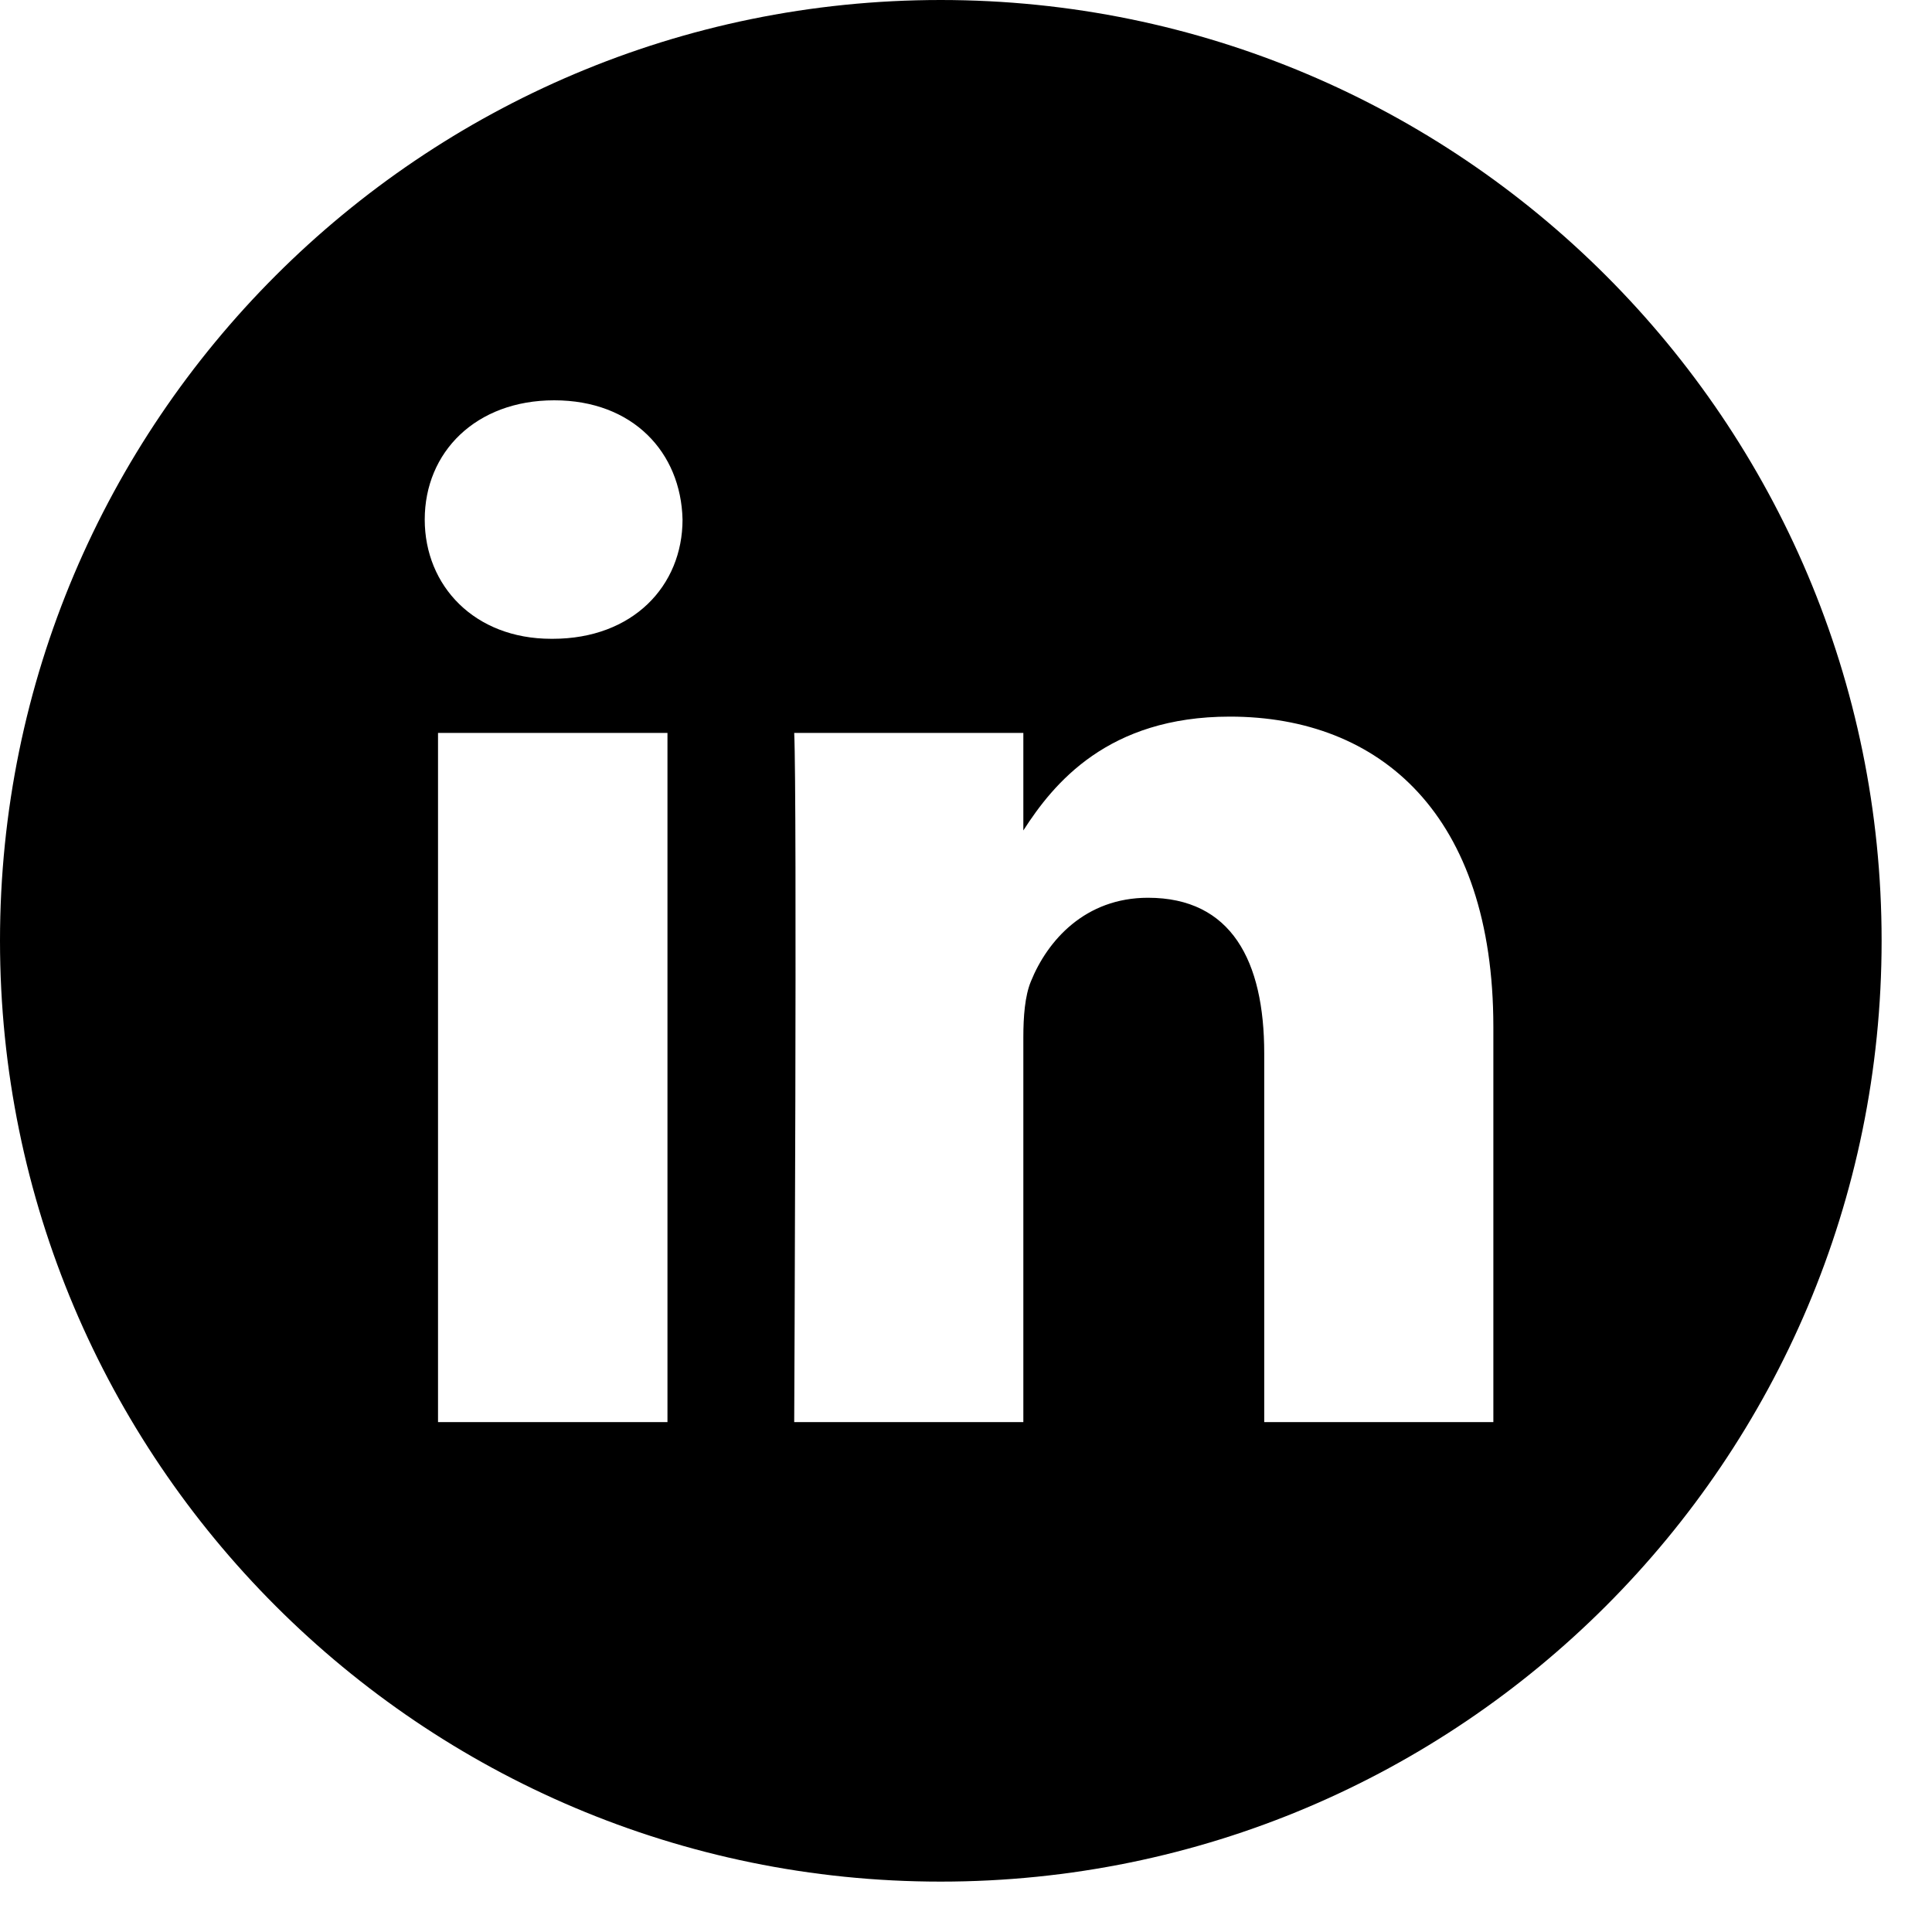
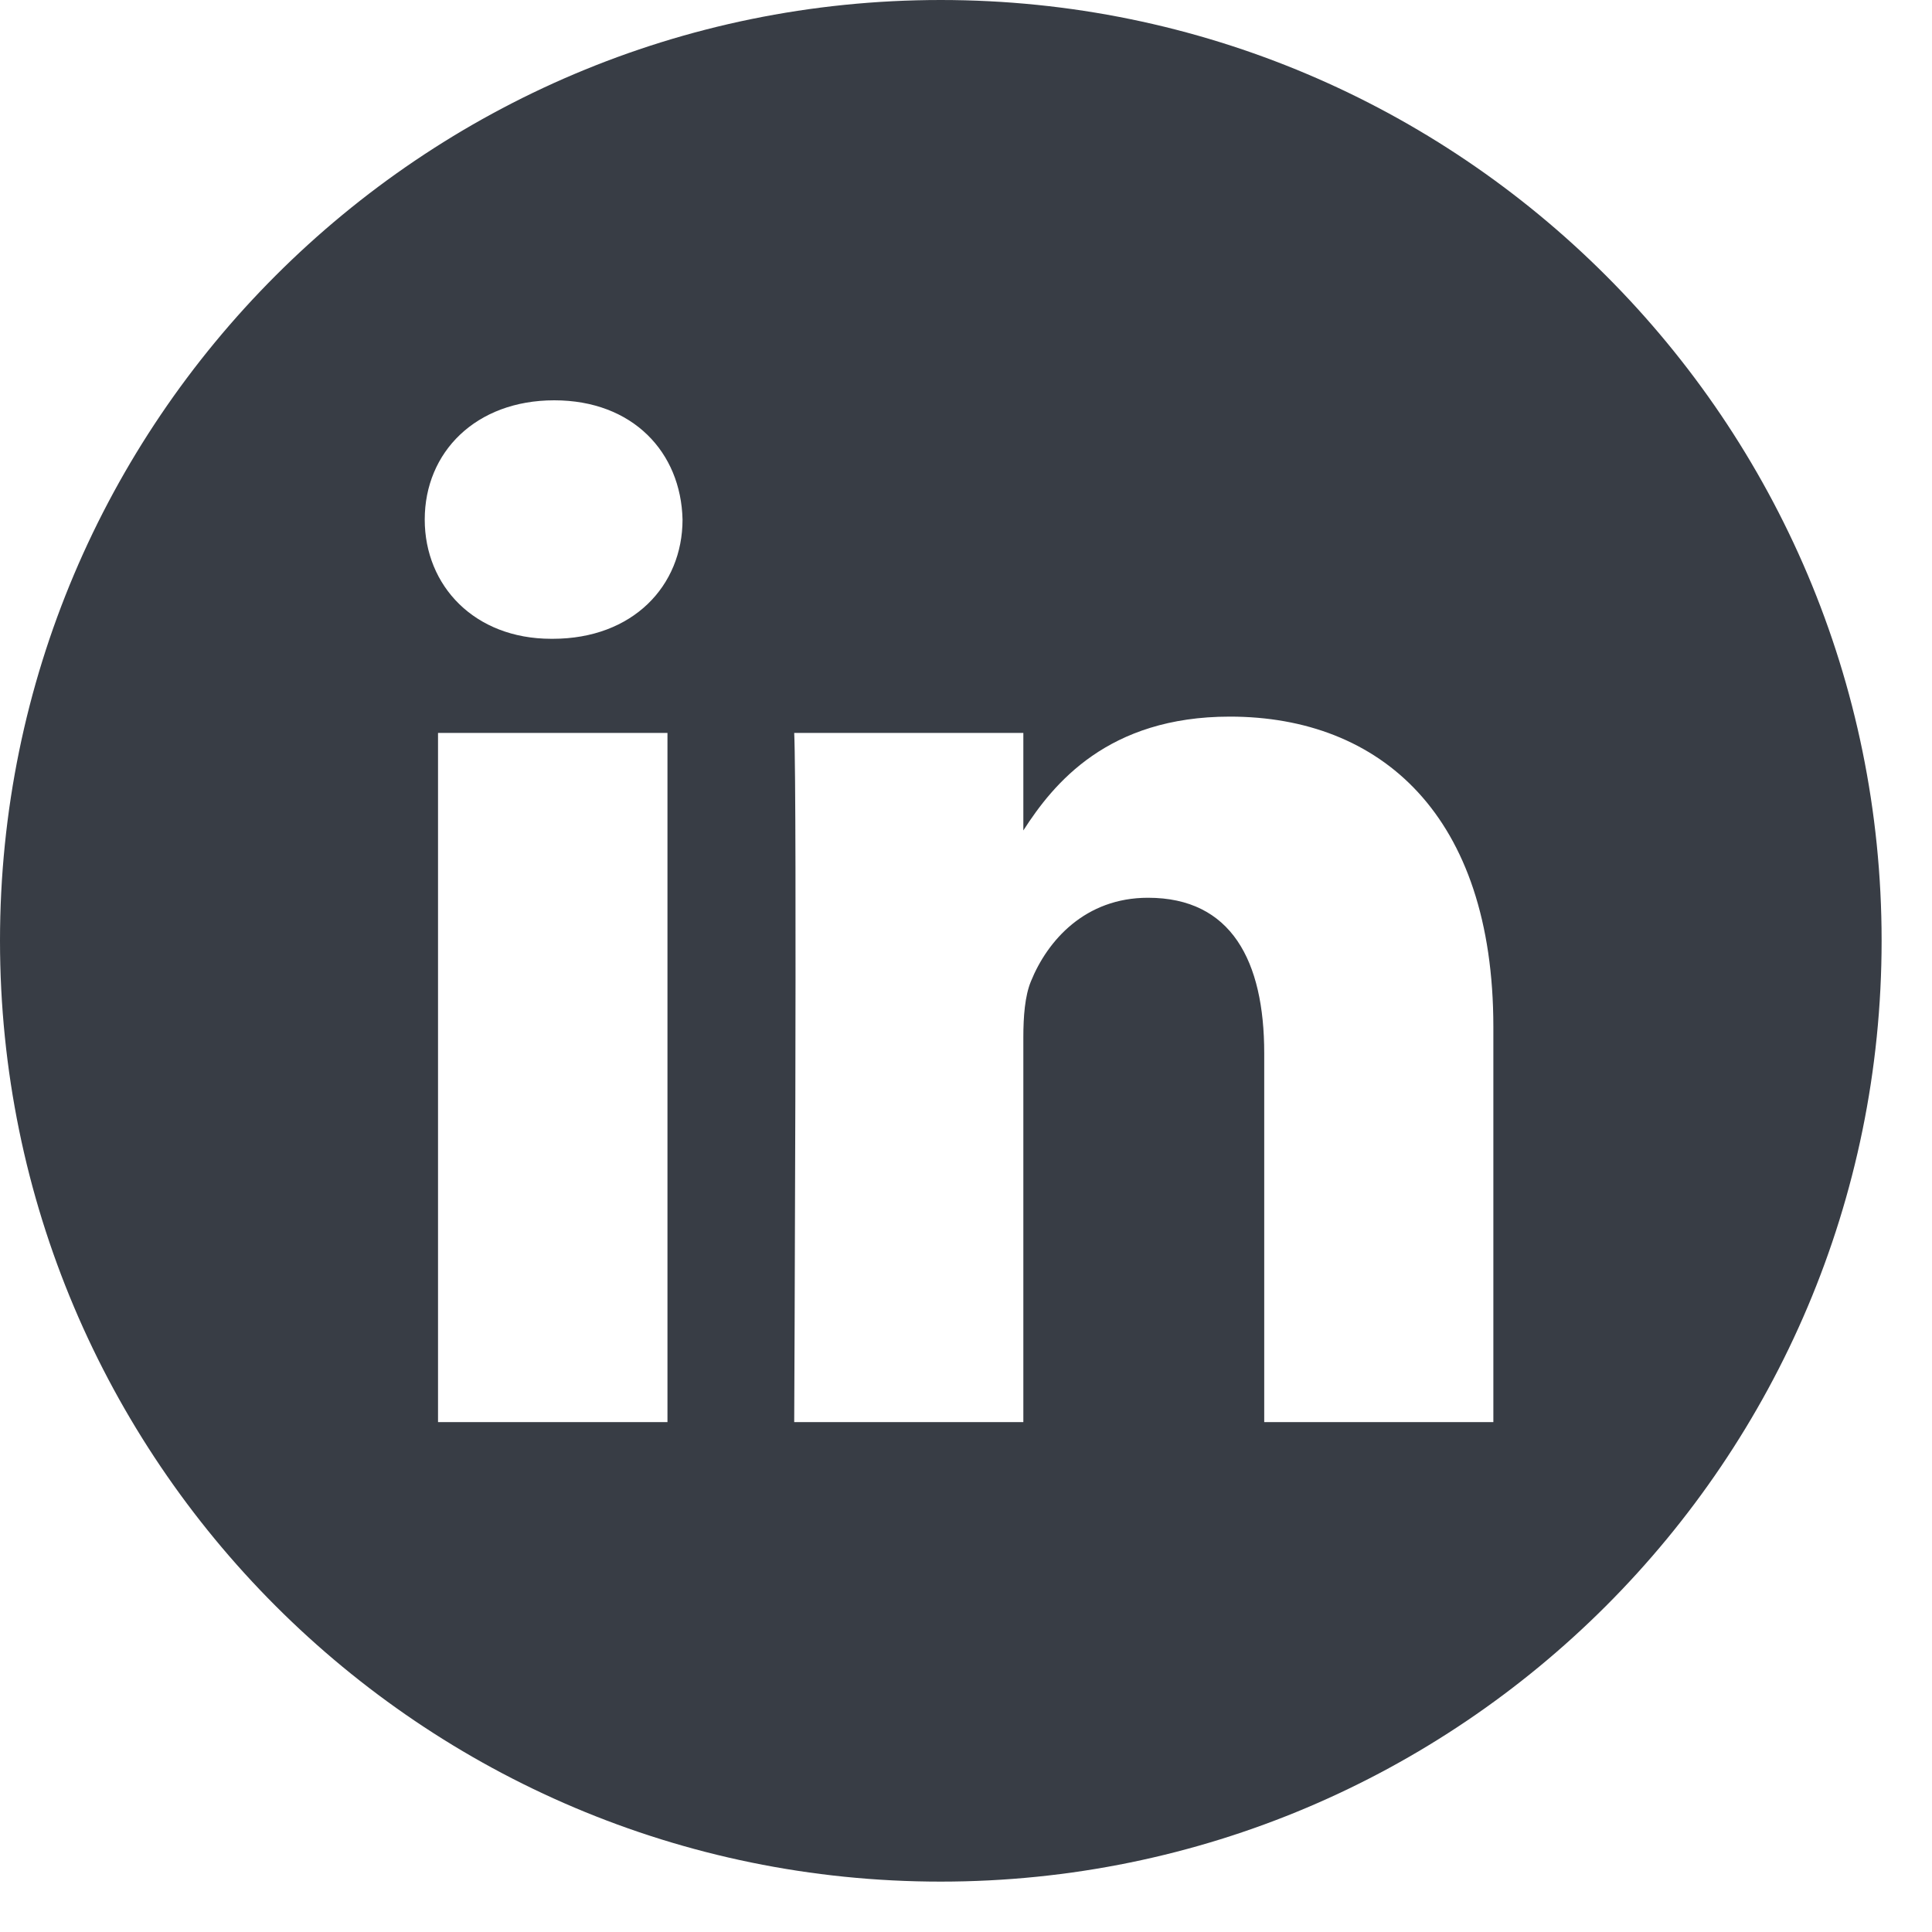
<svg xmlns="http://www.w3.org/2000/svg" width="25pt" height="25pt" viewBox="0 0 25 25" version="1.1">
  <g id="surface1">
-     <path style=" stroke:none;fill-rule:nonzero;fill:rgb(0%,0%,0%);fill-opacity:1;" d="M 12.172 0 C 5.453 0 0 5.453 0 12.172 C 0 18.895 5.453 24.348 12.172 24.348 C 18.895 24.348 24.348 18.895 24.348 12.172 C 24.348 5.453 18.895 0 12.172 0 Z M 8.637 18.402 L 5.668 18.402 L 5.668 9.484 L 8.637 9.484 Z M 7.152 8.266 L 7.133 8.266 C 6.141 8.266 5.496 7.582 5.496 6.723 C 5.496 5.852 6.156 5.18 7.172 5.18 C 8.188 5.18 8.812 5.852 8.832 6.723 C 8.832 7.582 8.188 8.266 7.152 8.266 Z M 19.324 18.402 L 16.359 18.402 L 16.359 13.629 C 16.359 12.434 15.934 11.617 14.855 11.617 C 14.043 11.617 13.555 12.168 13.34 12.699 C 13.262 12.887 13.242 13.156 13.242 13.422 L 13.242 18.402 L 10.277 18.402 C 10.277 18.402 10.316 10.316 10.277 9.484 L 13.242 9.484 L 13.242 10.746 C 13.633 10.137 14.336 9.273 15.914 9.273 C 17.863 9.273 19.324 10.547 19.324 13.289 Z M 19.324 18.402 " />
+     <path style=" stroke:none;fill-rule:nonzero;fill:rgb(22%,24%,27%);fill-opacity:1;" d="M 12.172 0 C 5.453 0 0 5.453 0 12.172 C 0 18.895 5.453 24.348 12.172 24.348 C 18.895 24.348 24.348 18.895 24.348 12.172 C 24.348 5.453 18.895 0 12.172 0 Z M 8.637 18.402 L 5.668 18.402 L 5.668 9.484 L 8.637 9.484 Z M 7.152 8.266 L 7.133 8.266 C 6.141 8.266 5.496 7.582 5.496 6.723 C 5.496 5.852 6.156 5.18 7.172 5.18 C 8.188 5.18 8.812 5.852 8.832 6.723 C 8.832 7.582 8.188 8.266 7.152 8.266 Z M 19.324 18.402 L 16.359 18.402 L 16.359 13.629 C 16.359 12.434 15.934 11.617 14.855 11.617 C 14.043 11.617 13.555 12.168 13.34 12.699 C 13.262 12.887 13.242 13.156 13.242 13.422 L 13.242 18.402 L 10.277 18.402 C 10.277 18.402 10.316 10.316 10.277 9.484 L 13.242 9.484 L 13.242 10.746 C 13.633 10.137 14.336 9.273 15.914 9.273 C 17.863 9.273 19.324 10.547 19.324 13.289 Z M 19.324 18.402 " />
  </g>
</svg>
